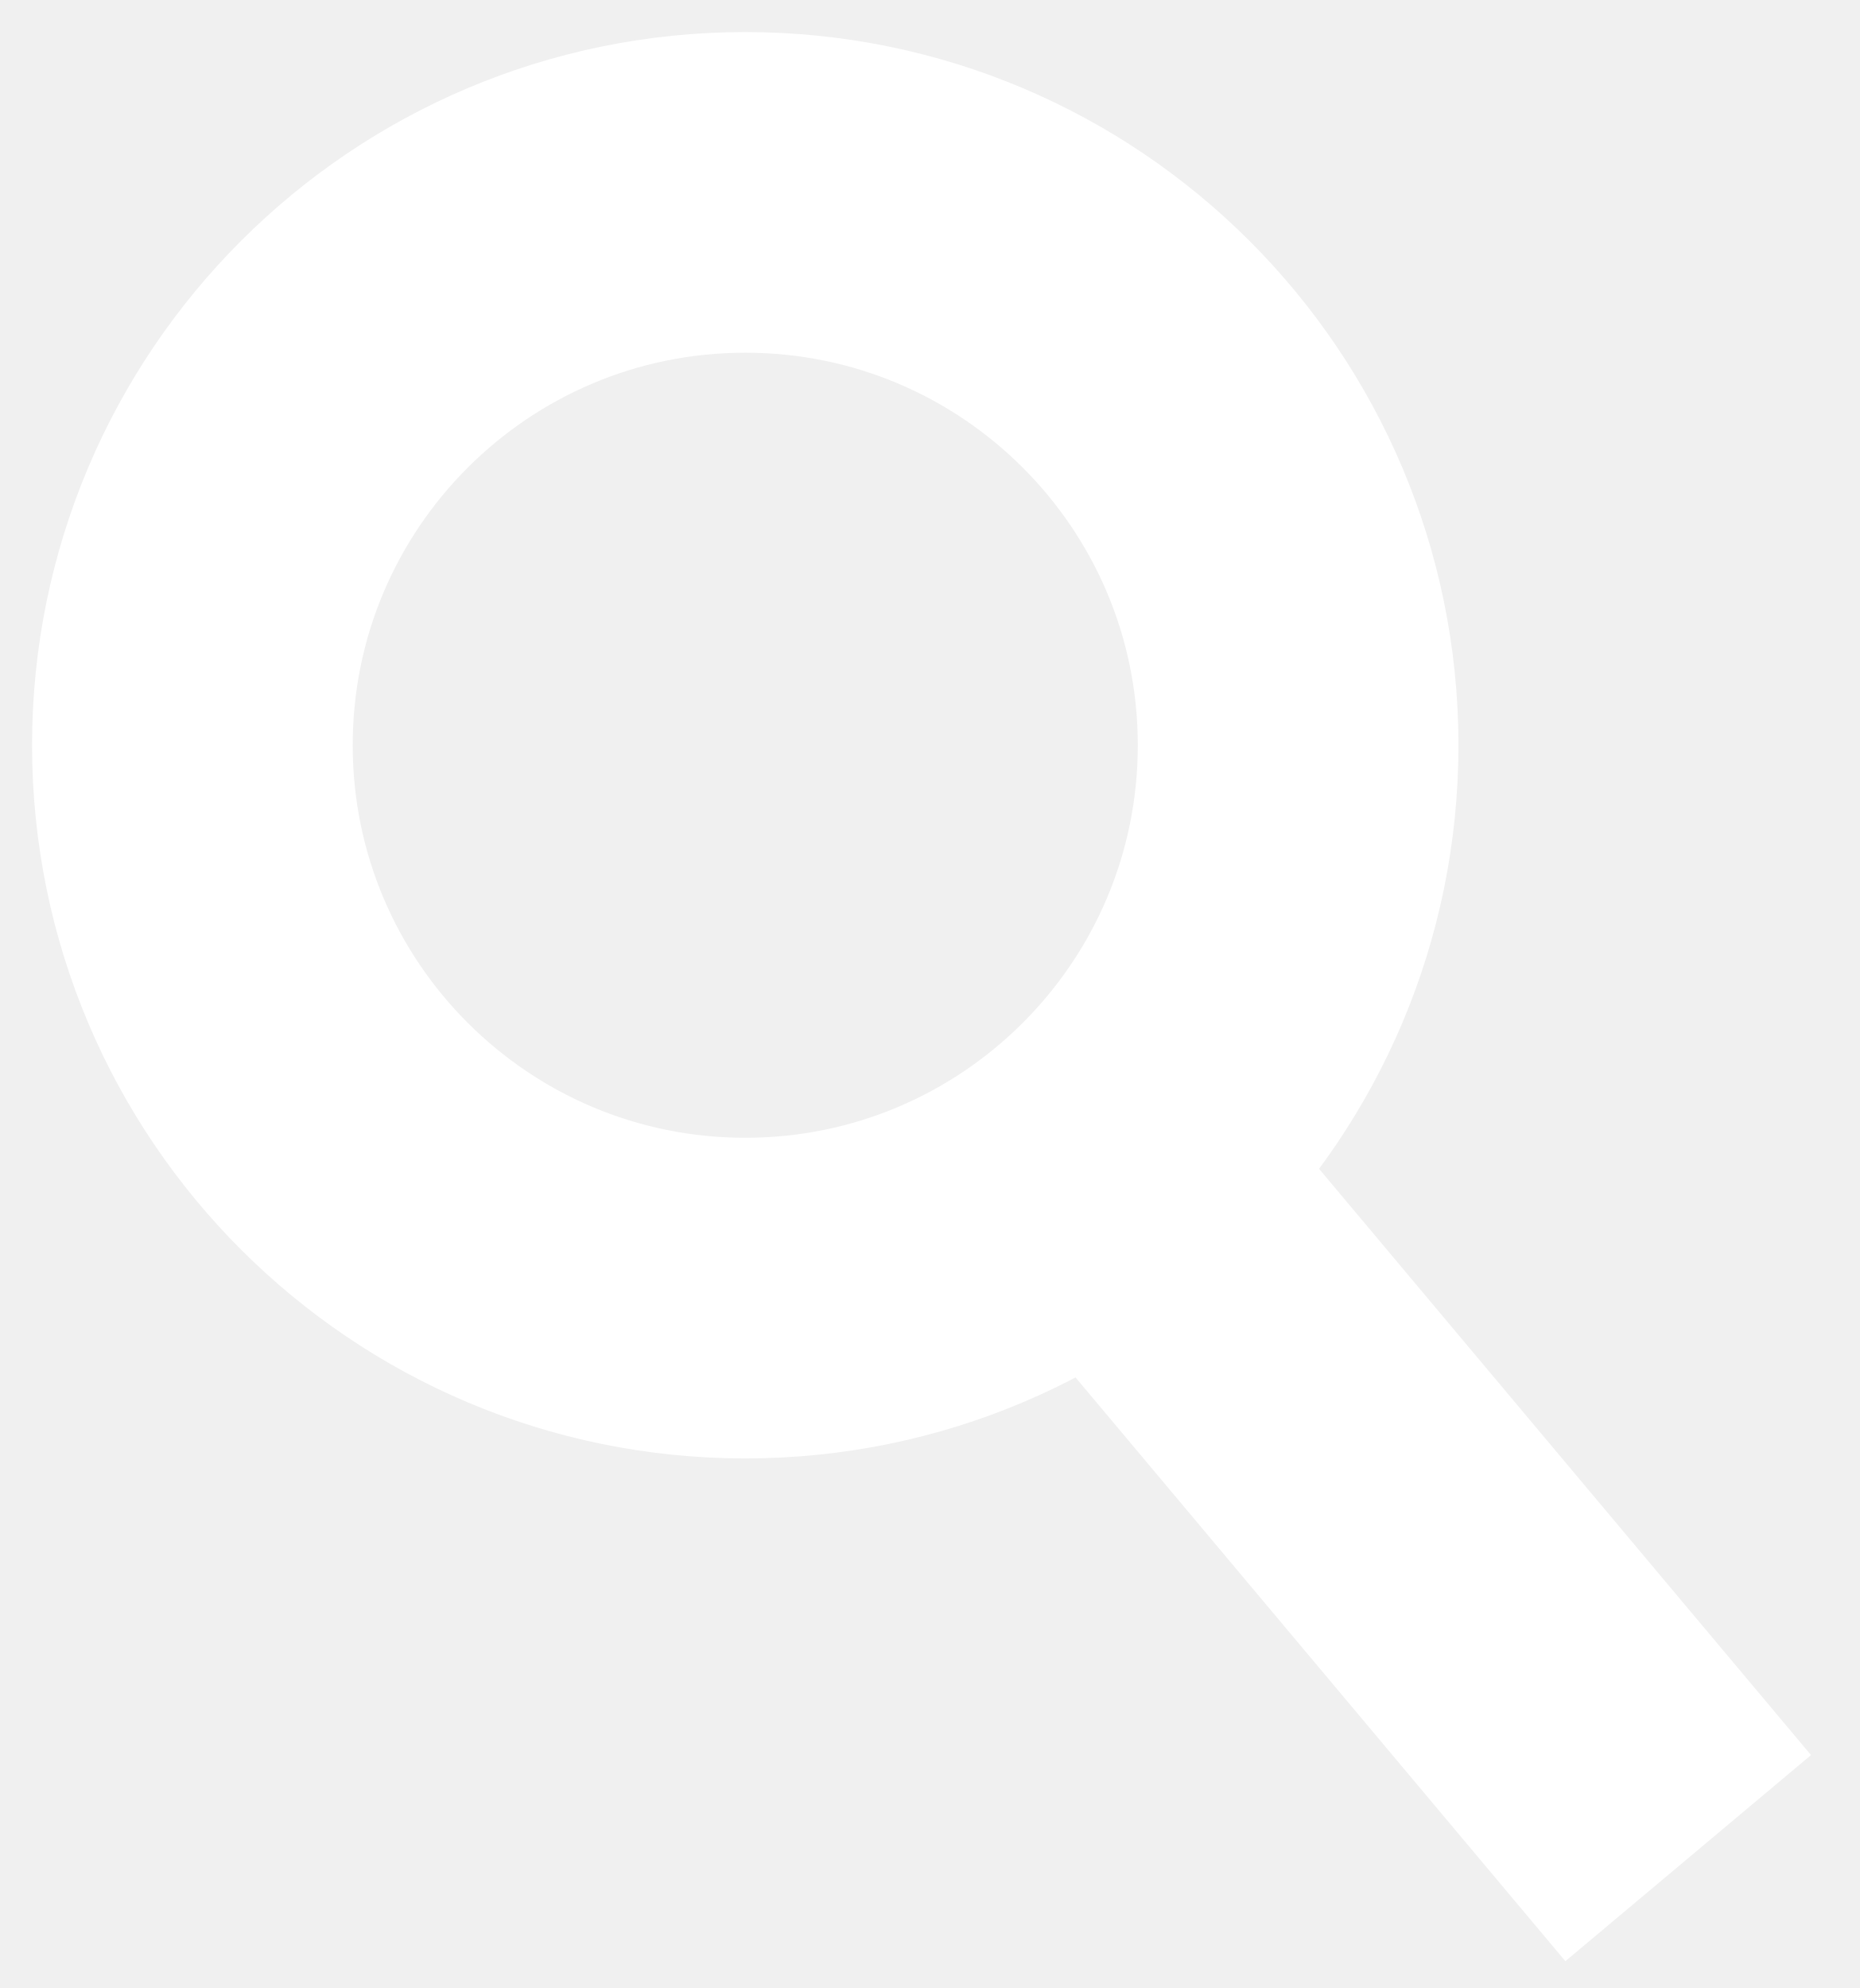
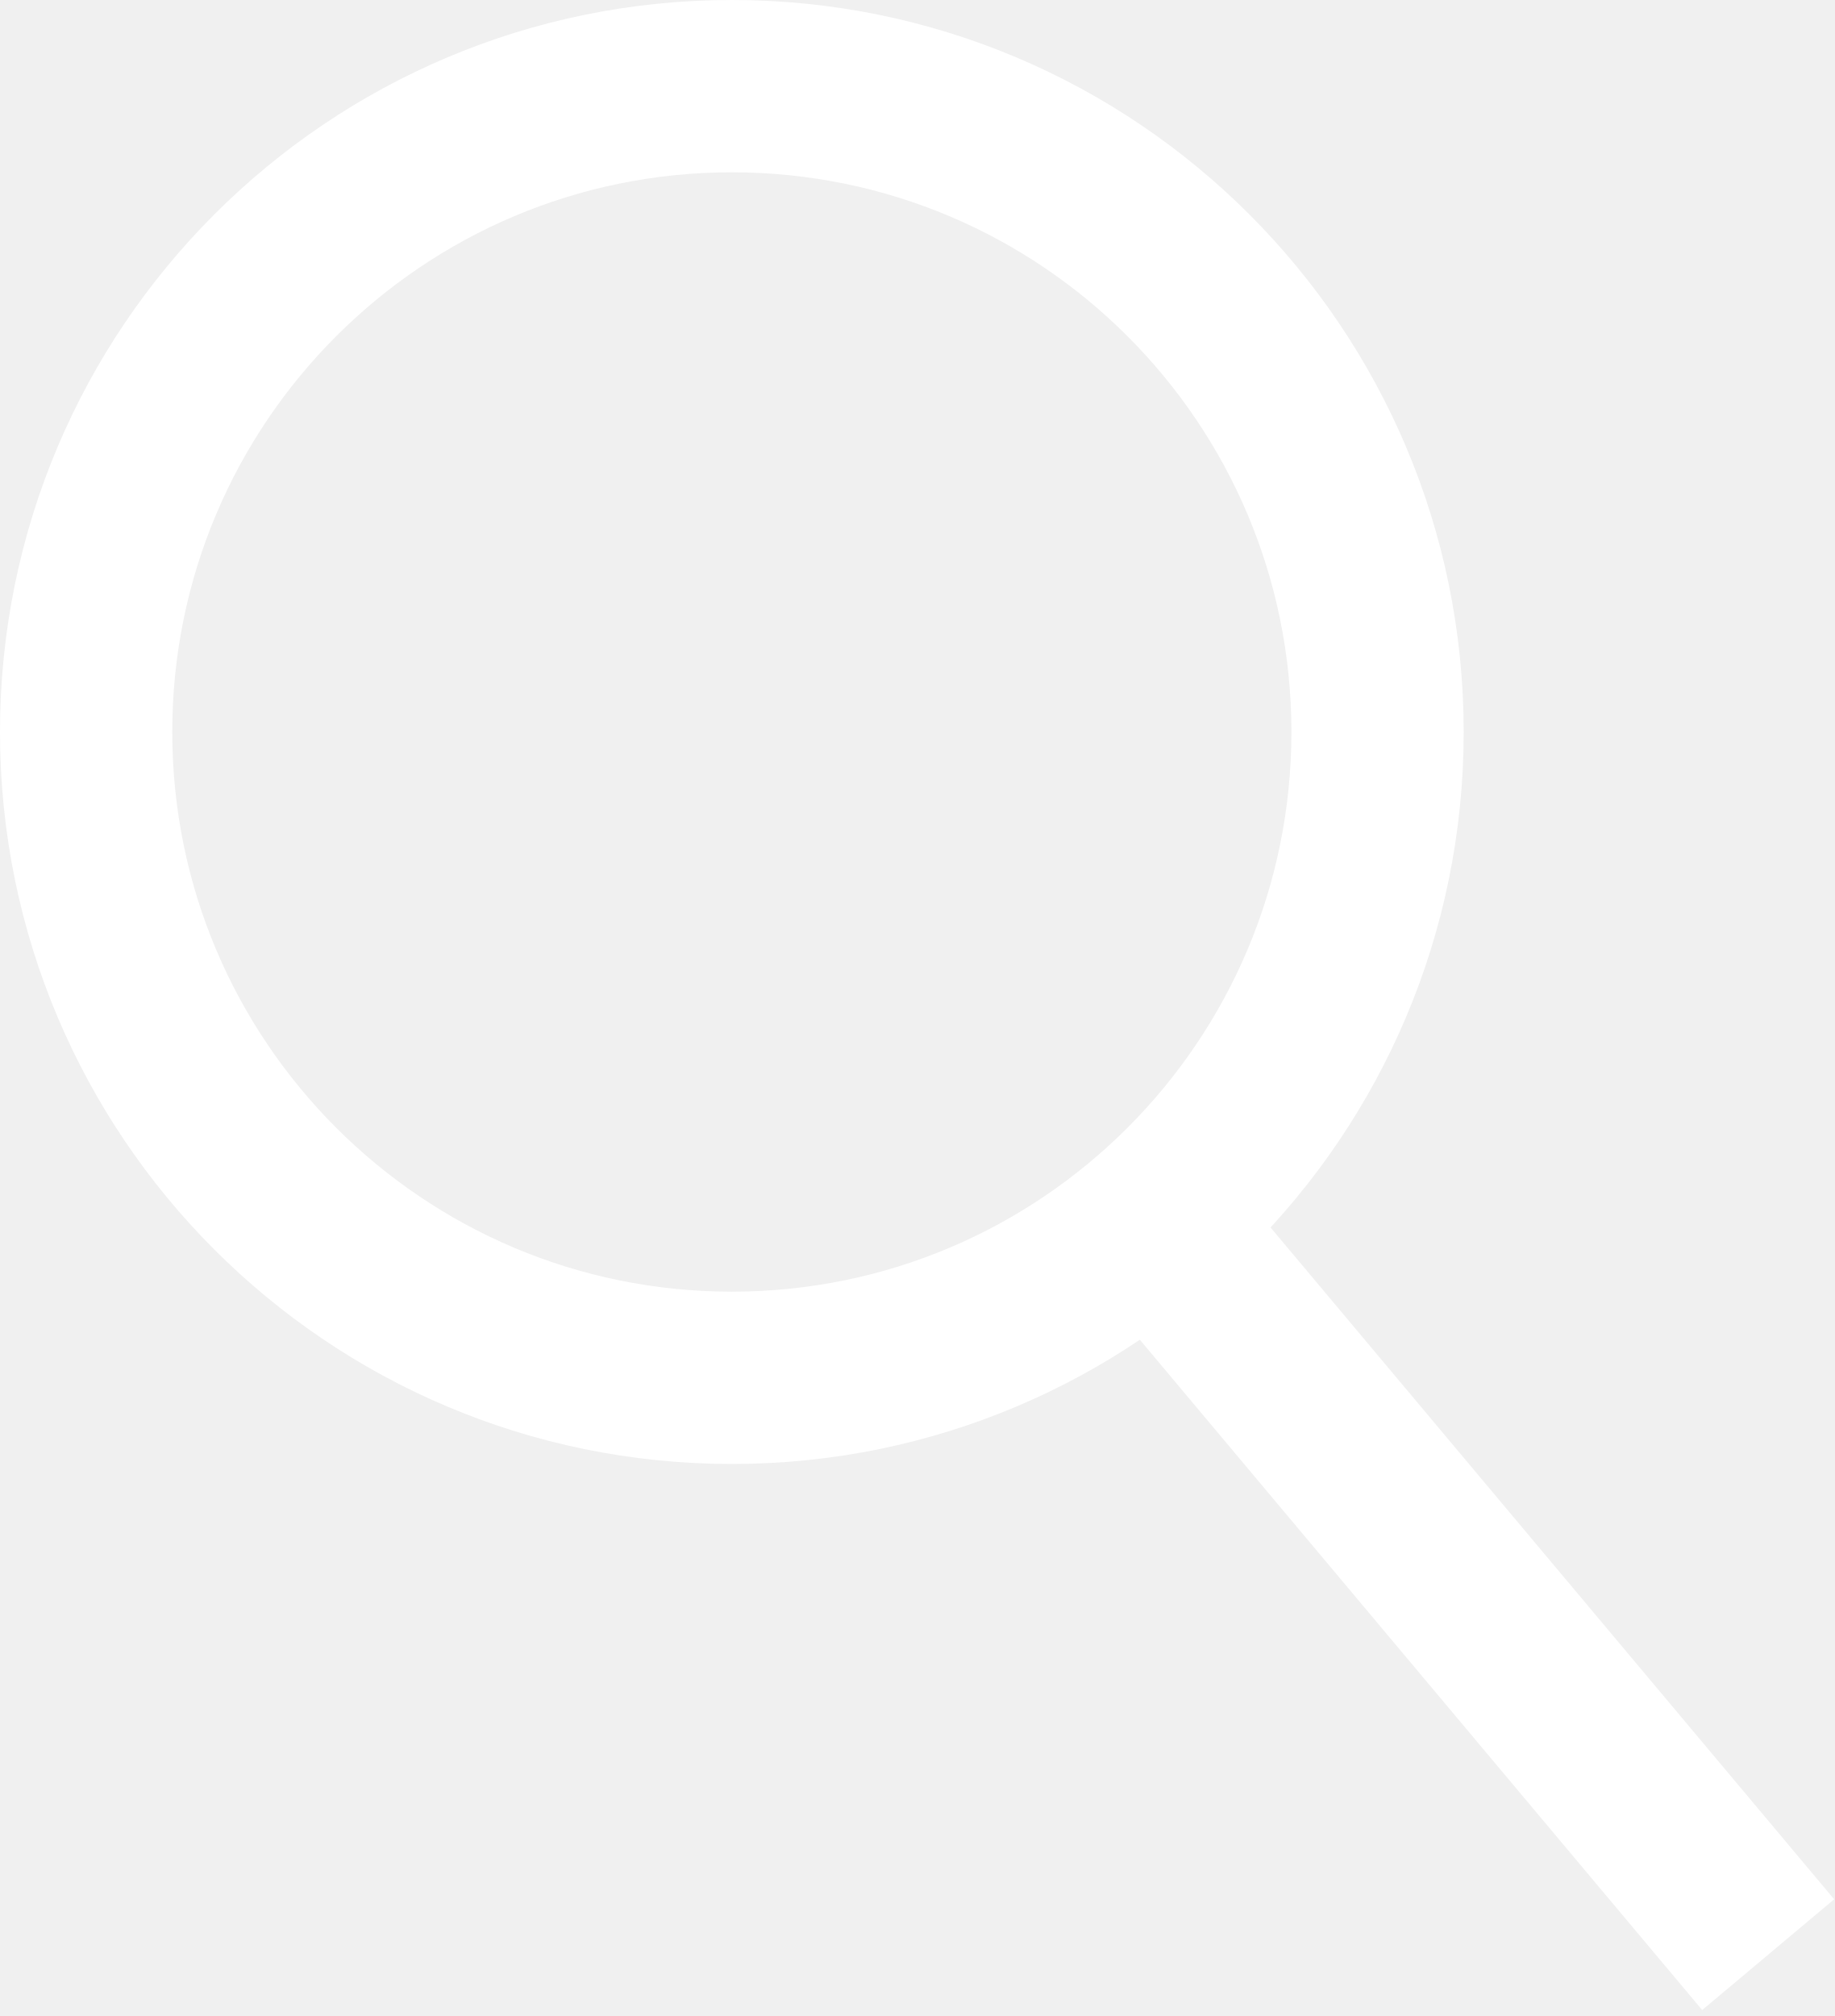
- <svg xmlns="http://www.w3.org/2000/svg" width="29px" height="31px" viewBox="0 0 29 31" version="1.1">
+ <svg xmlns="http://www.w3.org/2000/svg" width="213px" height="234px" viewBox="0 0 213 234" version="1.1">
  <g id="Page-1" stroke="none" stroke-width="1" fill="none" fill-rule="evenodd">
-     <g id="assets" transform="translate(-383, -1280)" stroke="#FFFFFF" stroke-width="5">
+     <g id="assets" transform="translate(-376, -1273)" stroke="#FFFFFF" stroke-width="20">
      <g id="Group-9" transform="translate(386, 1283)">
-         <circle id="Oval" cx="8.621" cy="8.621" r="8.621" />
-         <path d="M18.116,14.164 L18.116,25.371" id="Line-4" stroke-linecap="square" transform="translate(18.11557, 19.76781) rotate(-40) translate(-18.11557, -19.76781) " />
+         <circle id="Oval" cx="74.963" cy="74.963" r="74.963" />
+         <path d="M157.527,123.168 L157.527,220.62" id="Line-4" stroke-linecap="square" transform="translate(157.5267, 171.894) rotate(-40) translate(-157.5267, -171.894) " />
      </g>
    </g>
  </g>
</svg>
